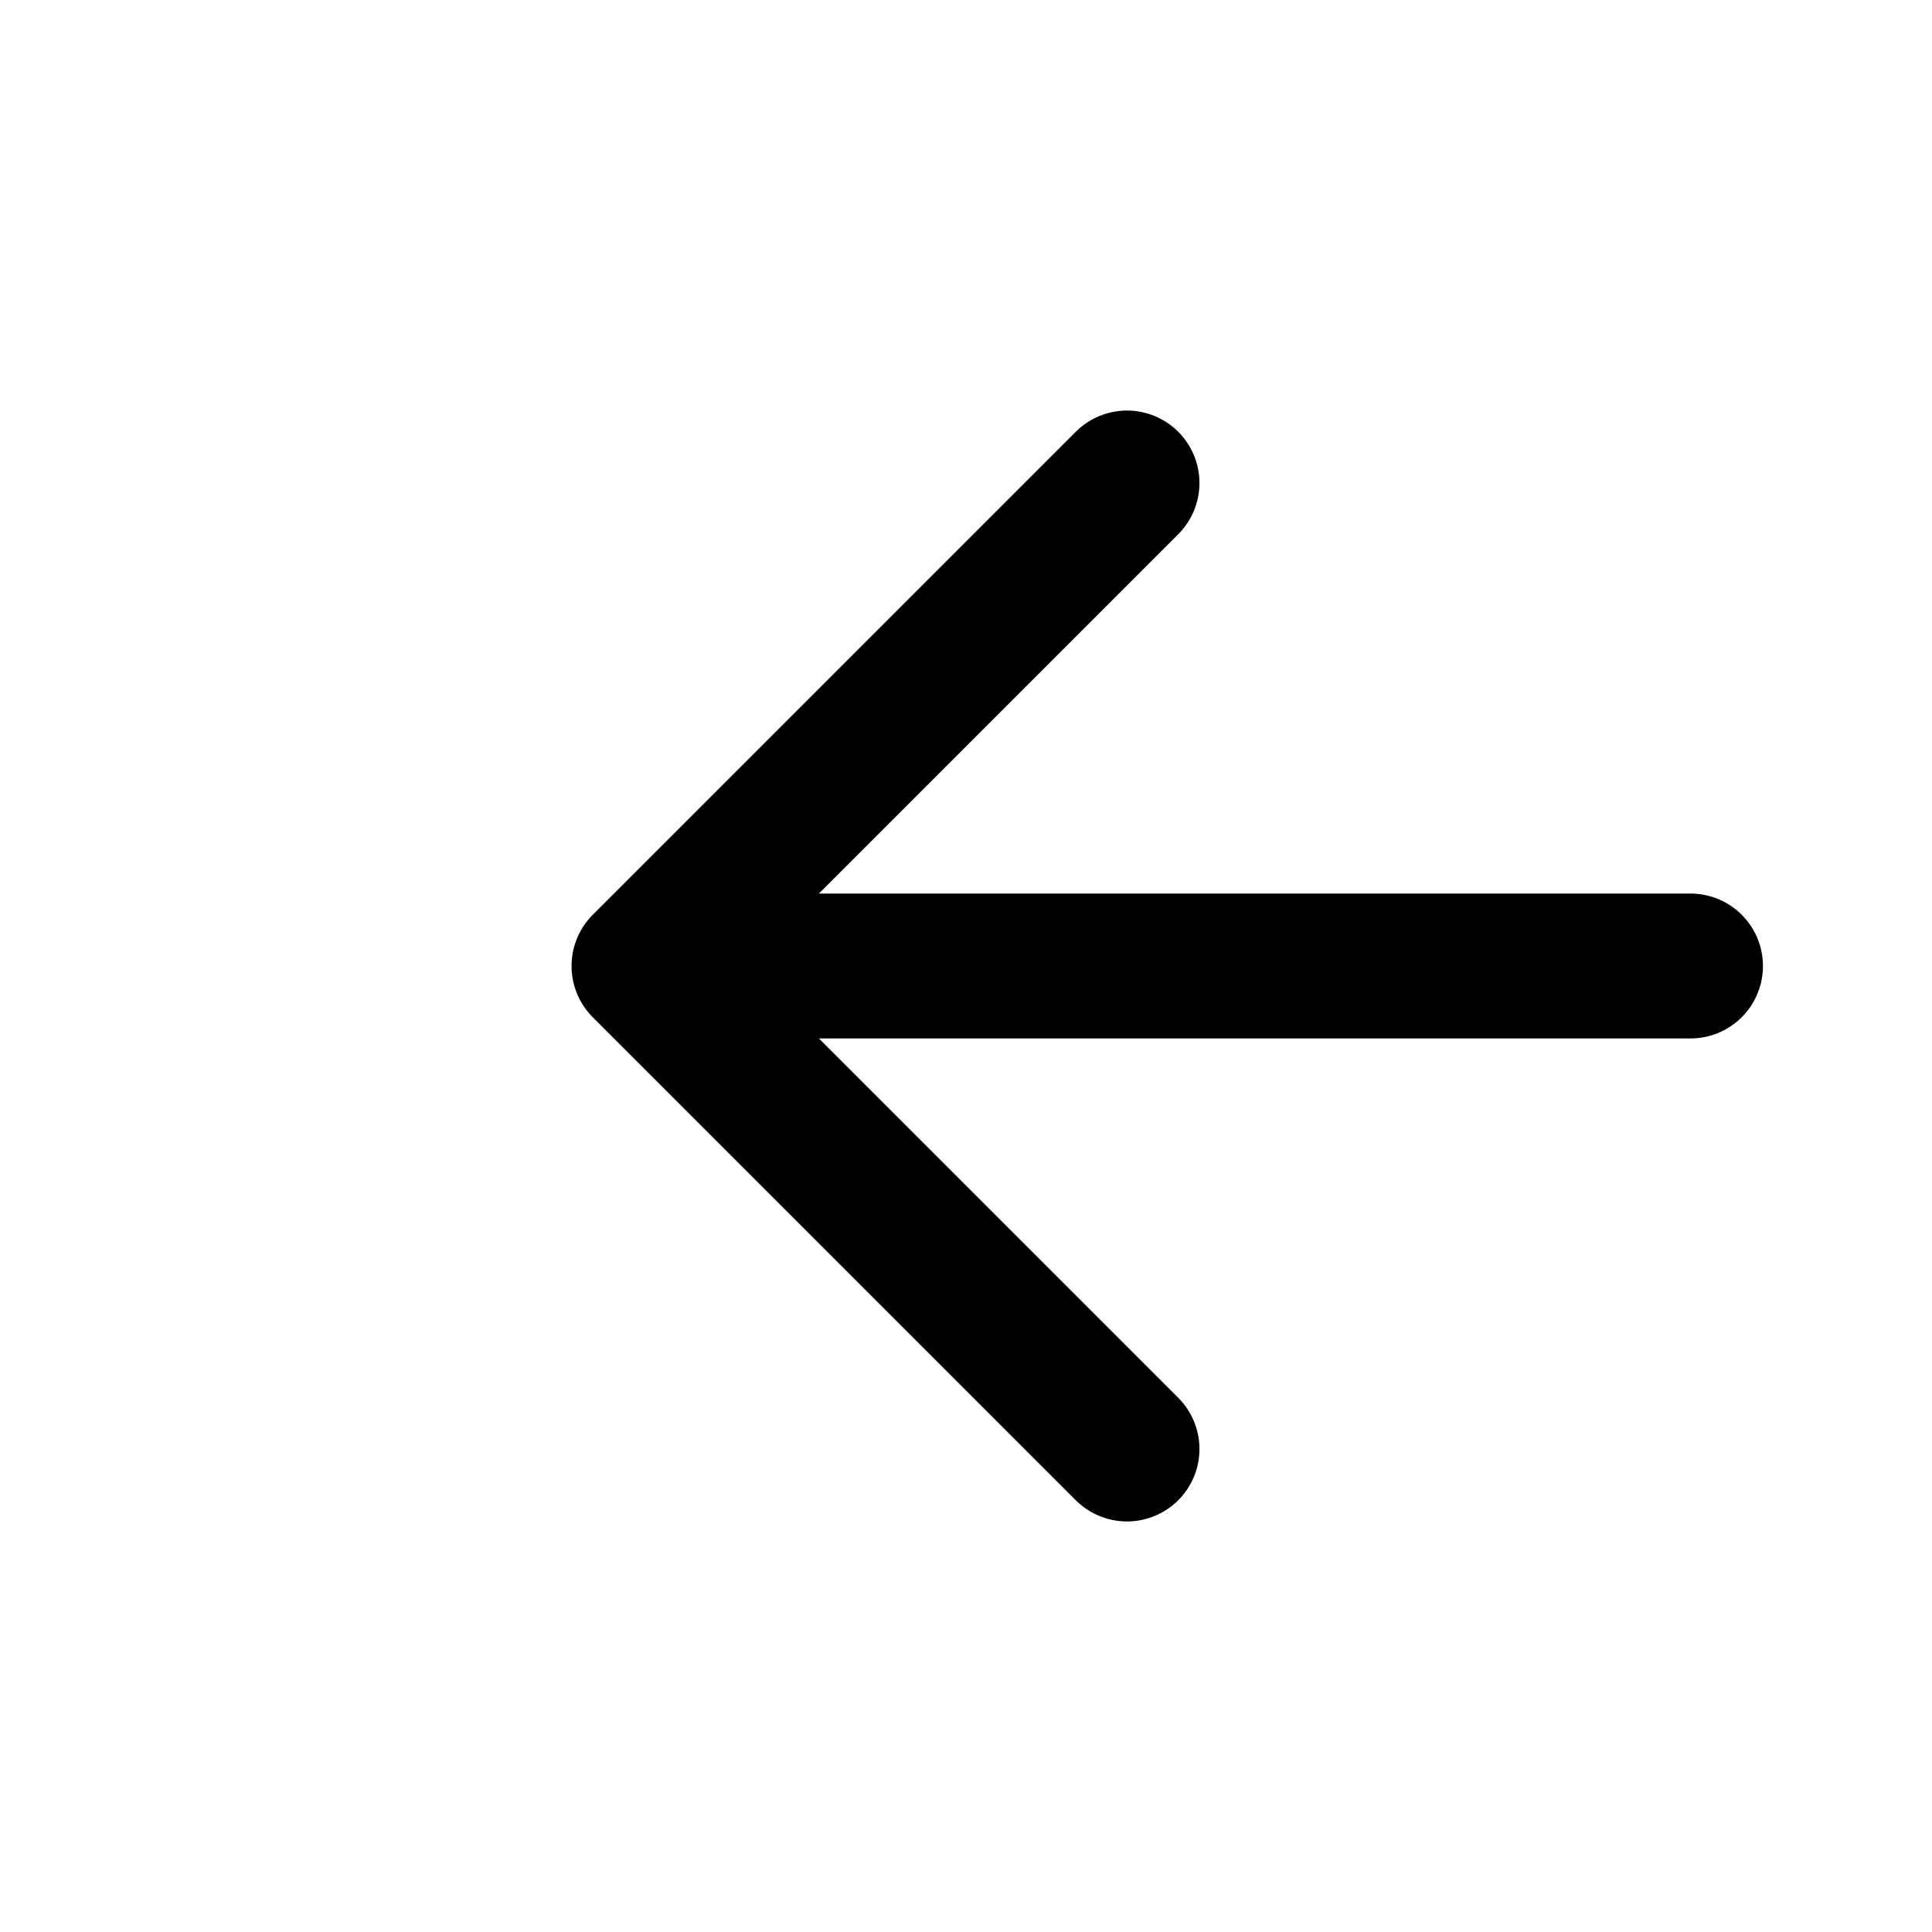
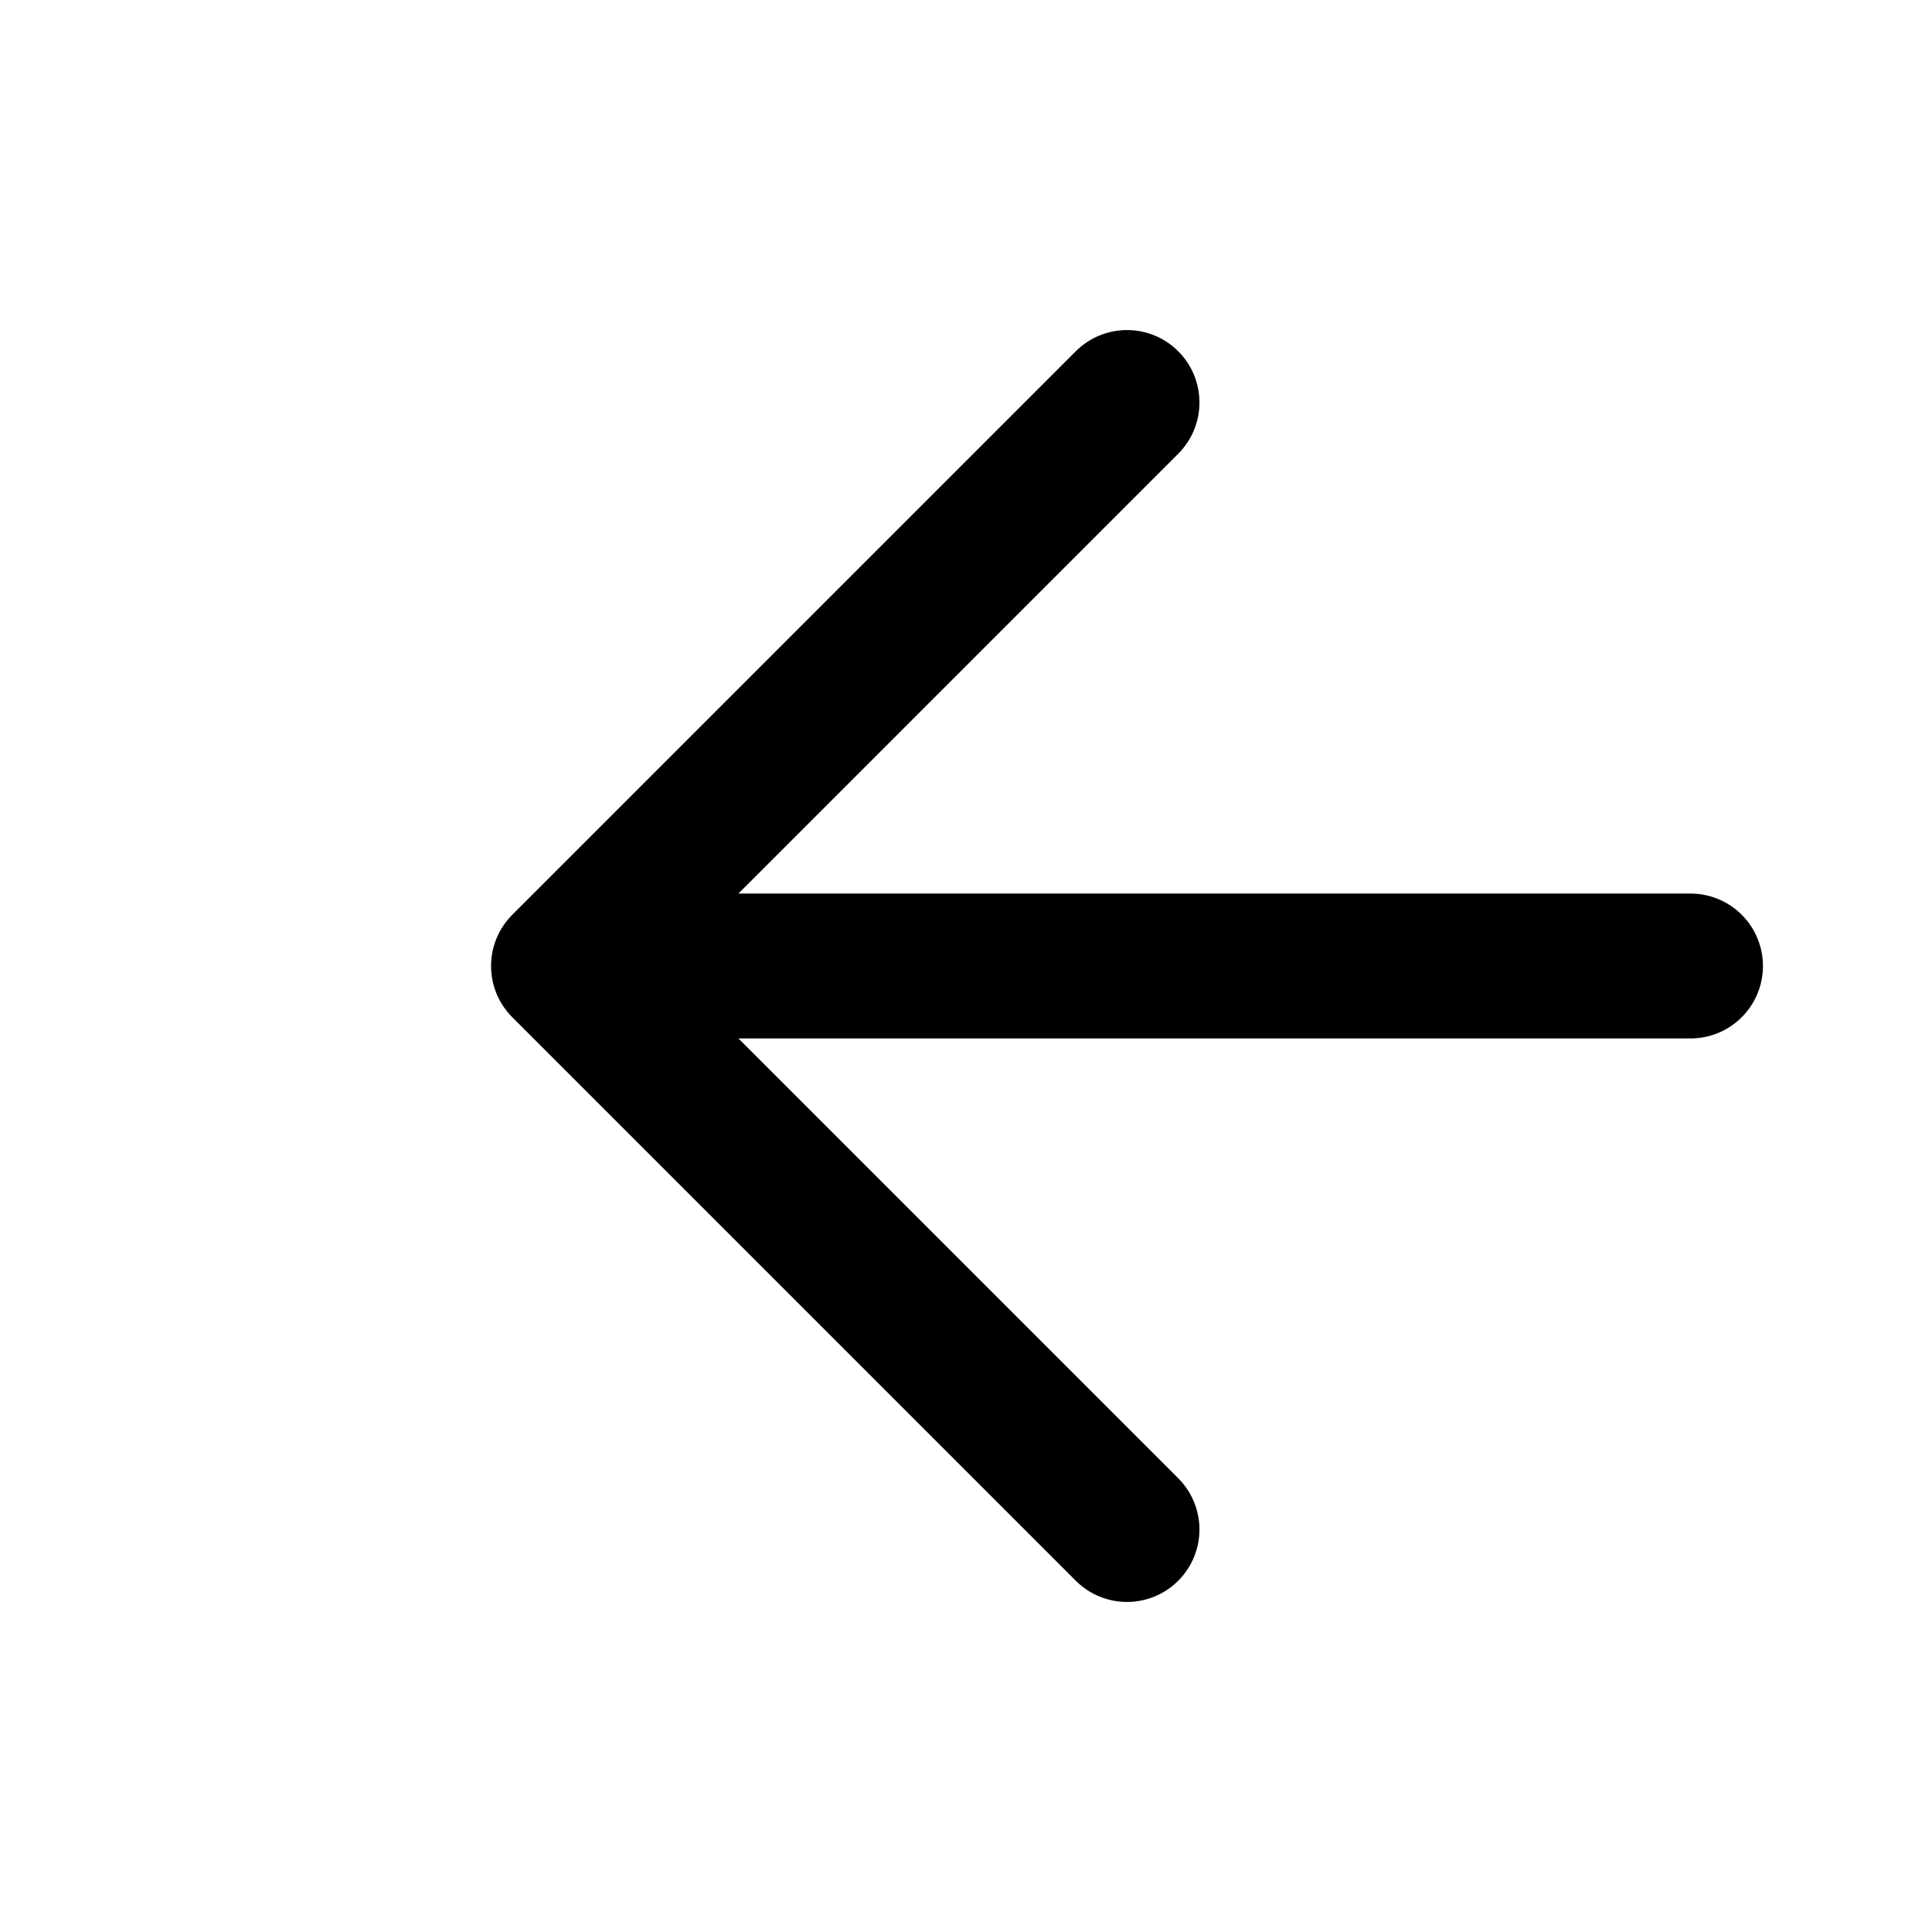
<svg xmlns="http://www.w3.org/2000/svg" width="24" height="24" viewBox="0 0 24 24" fill="none" stroke="#000" stroke-width="1.8" stroke-linecap="round" stroke-linejoin="round">
-   <path d="m14 6-6 6 6 6M8 12h13" />
+   <path d="m14 5-7 7 7 7M7 12h14" />
</svg>
